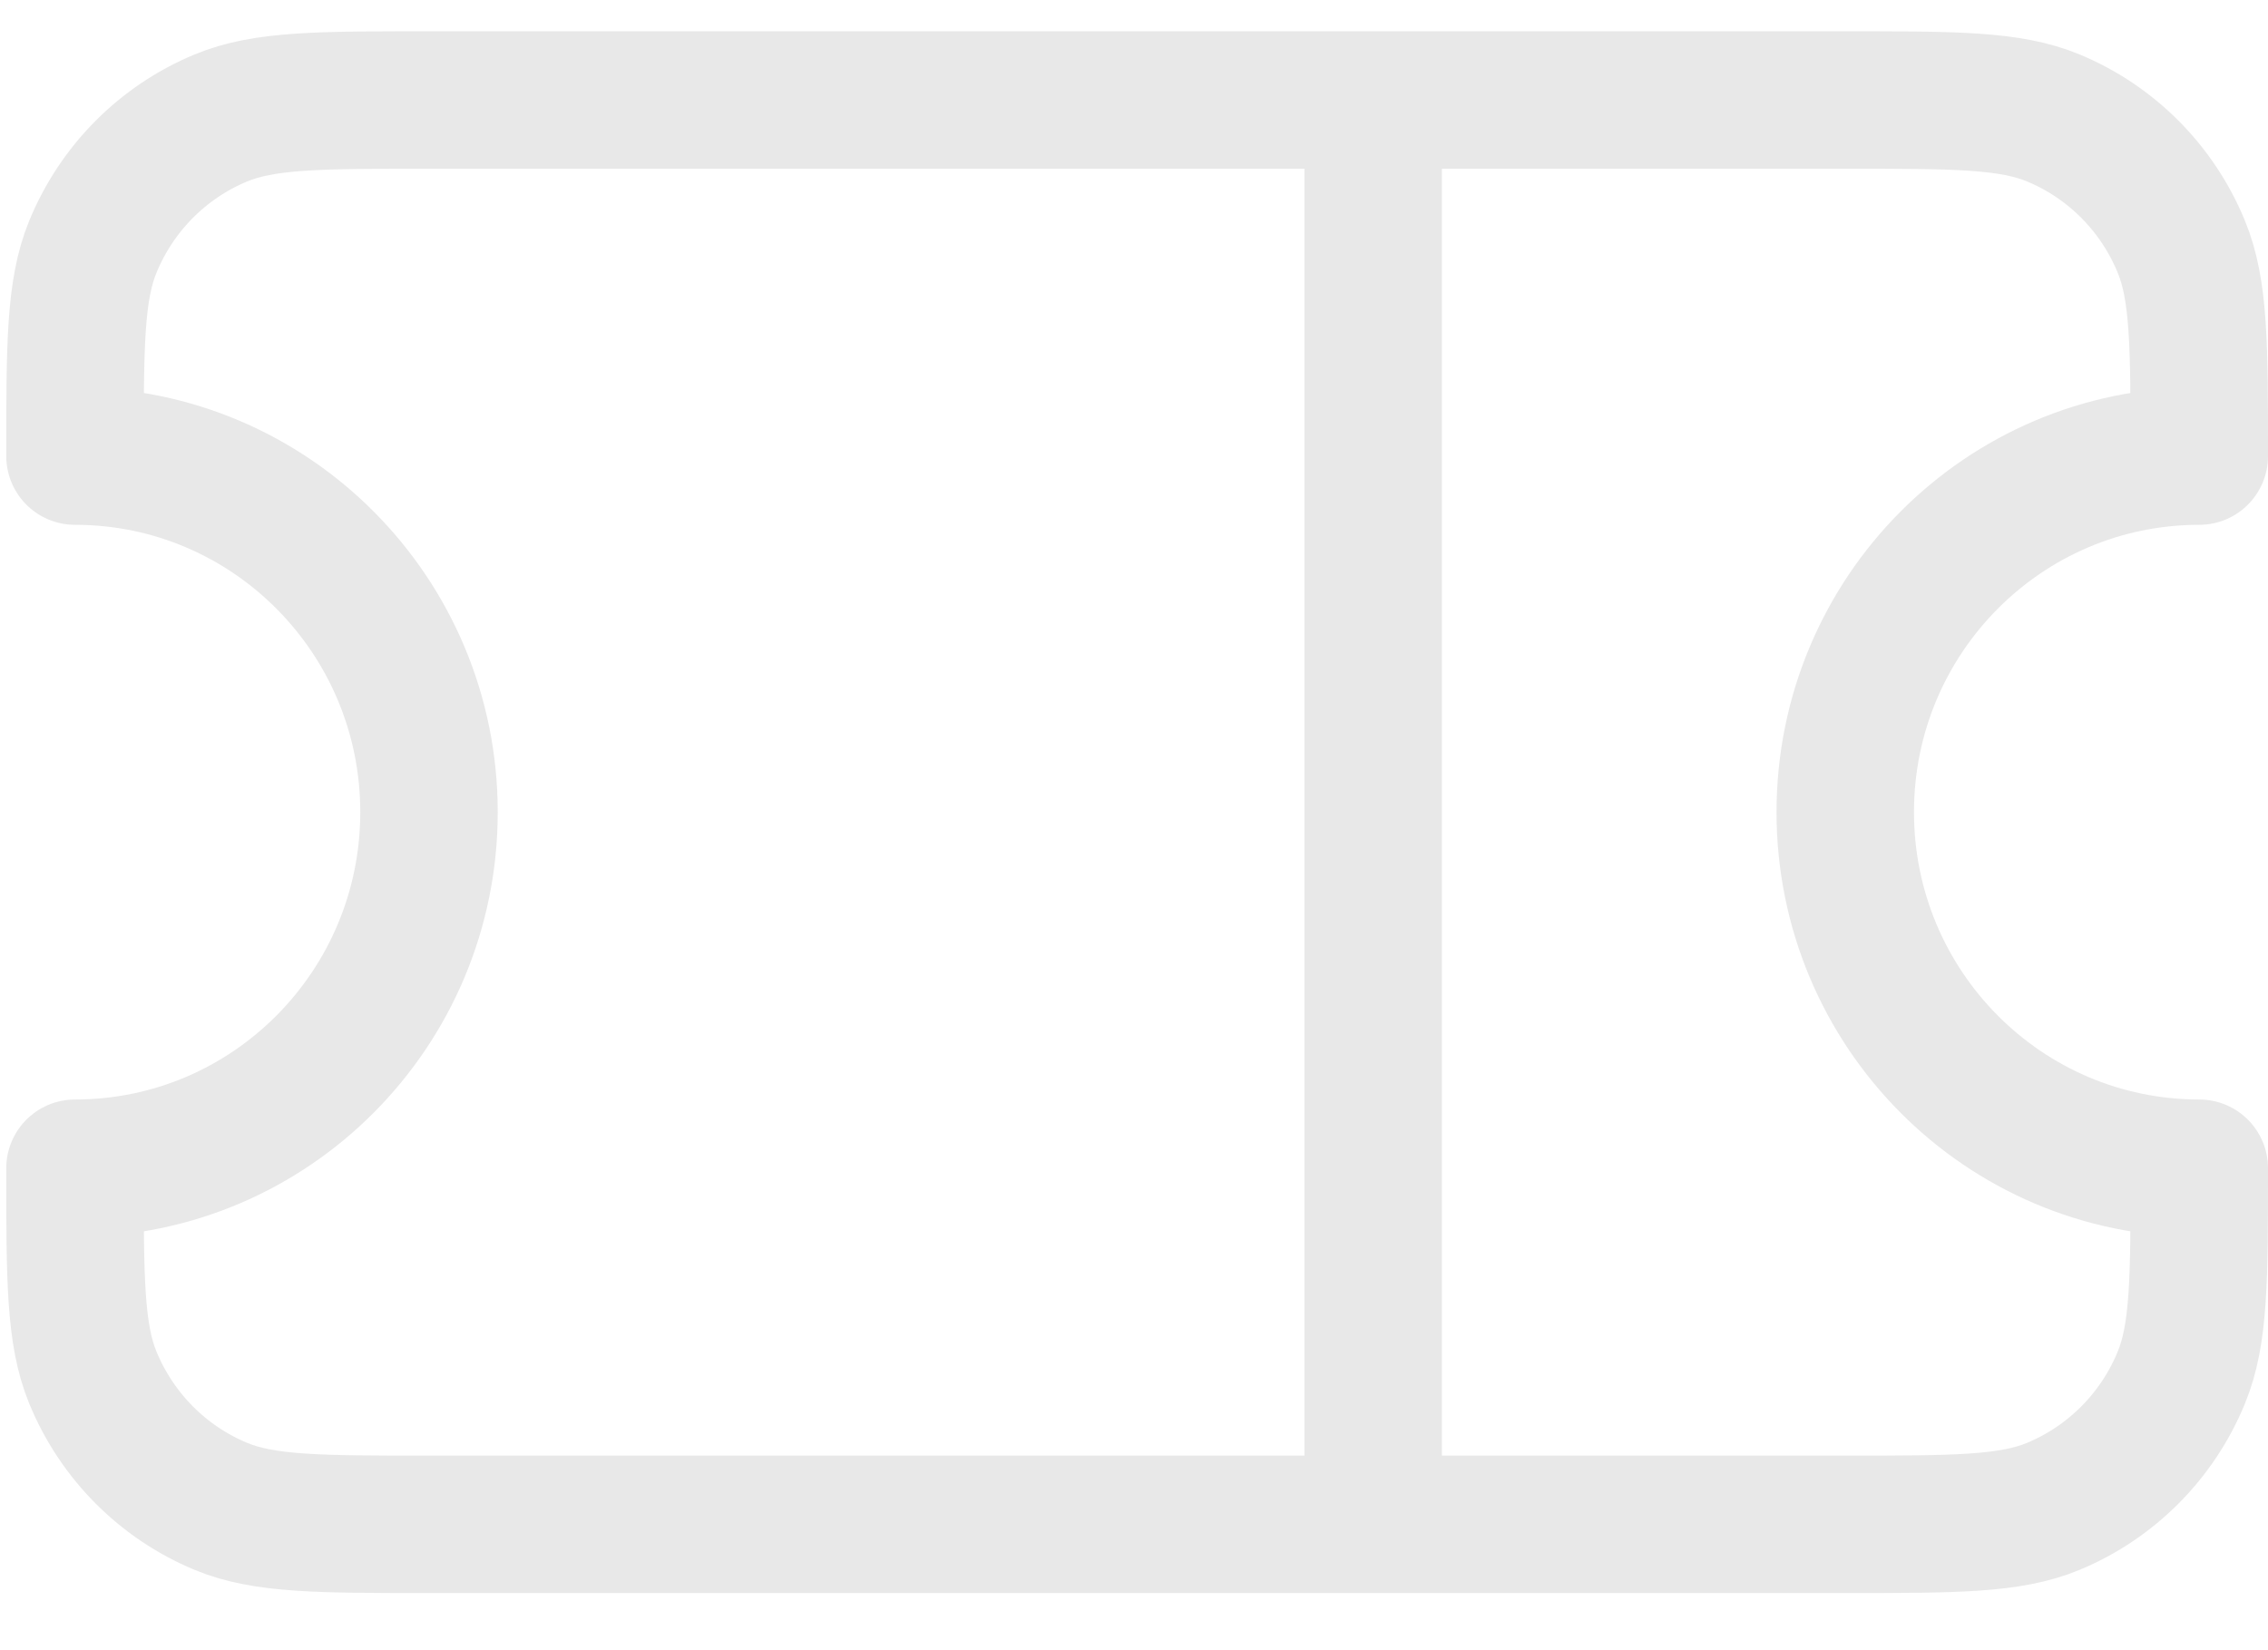
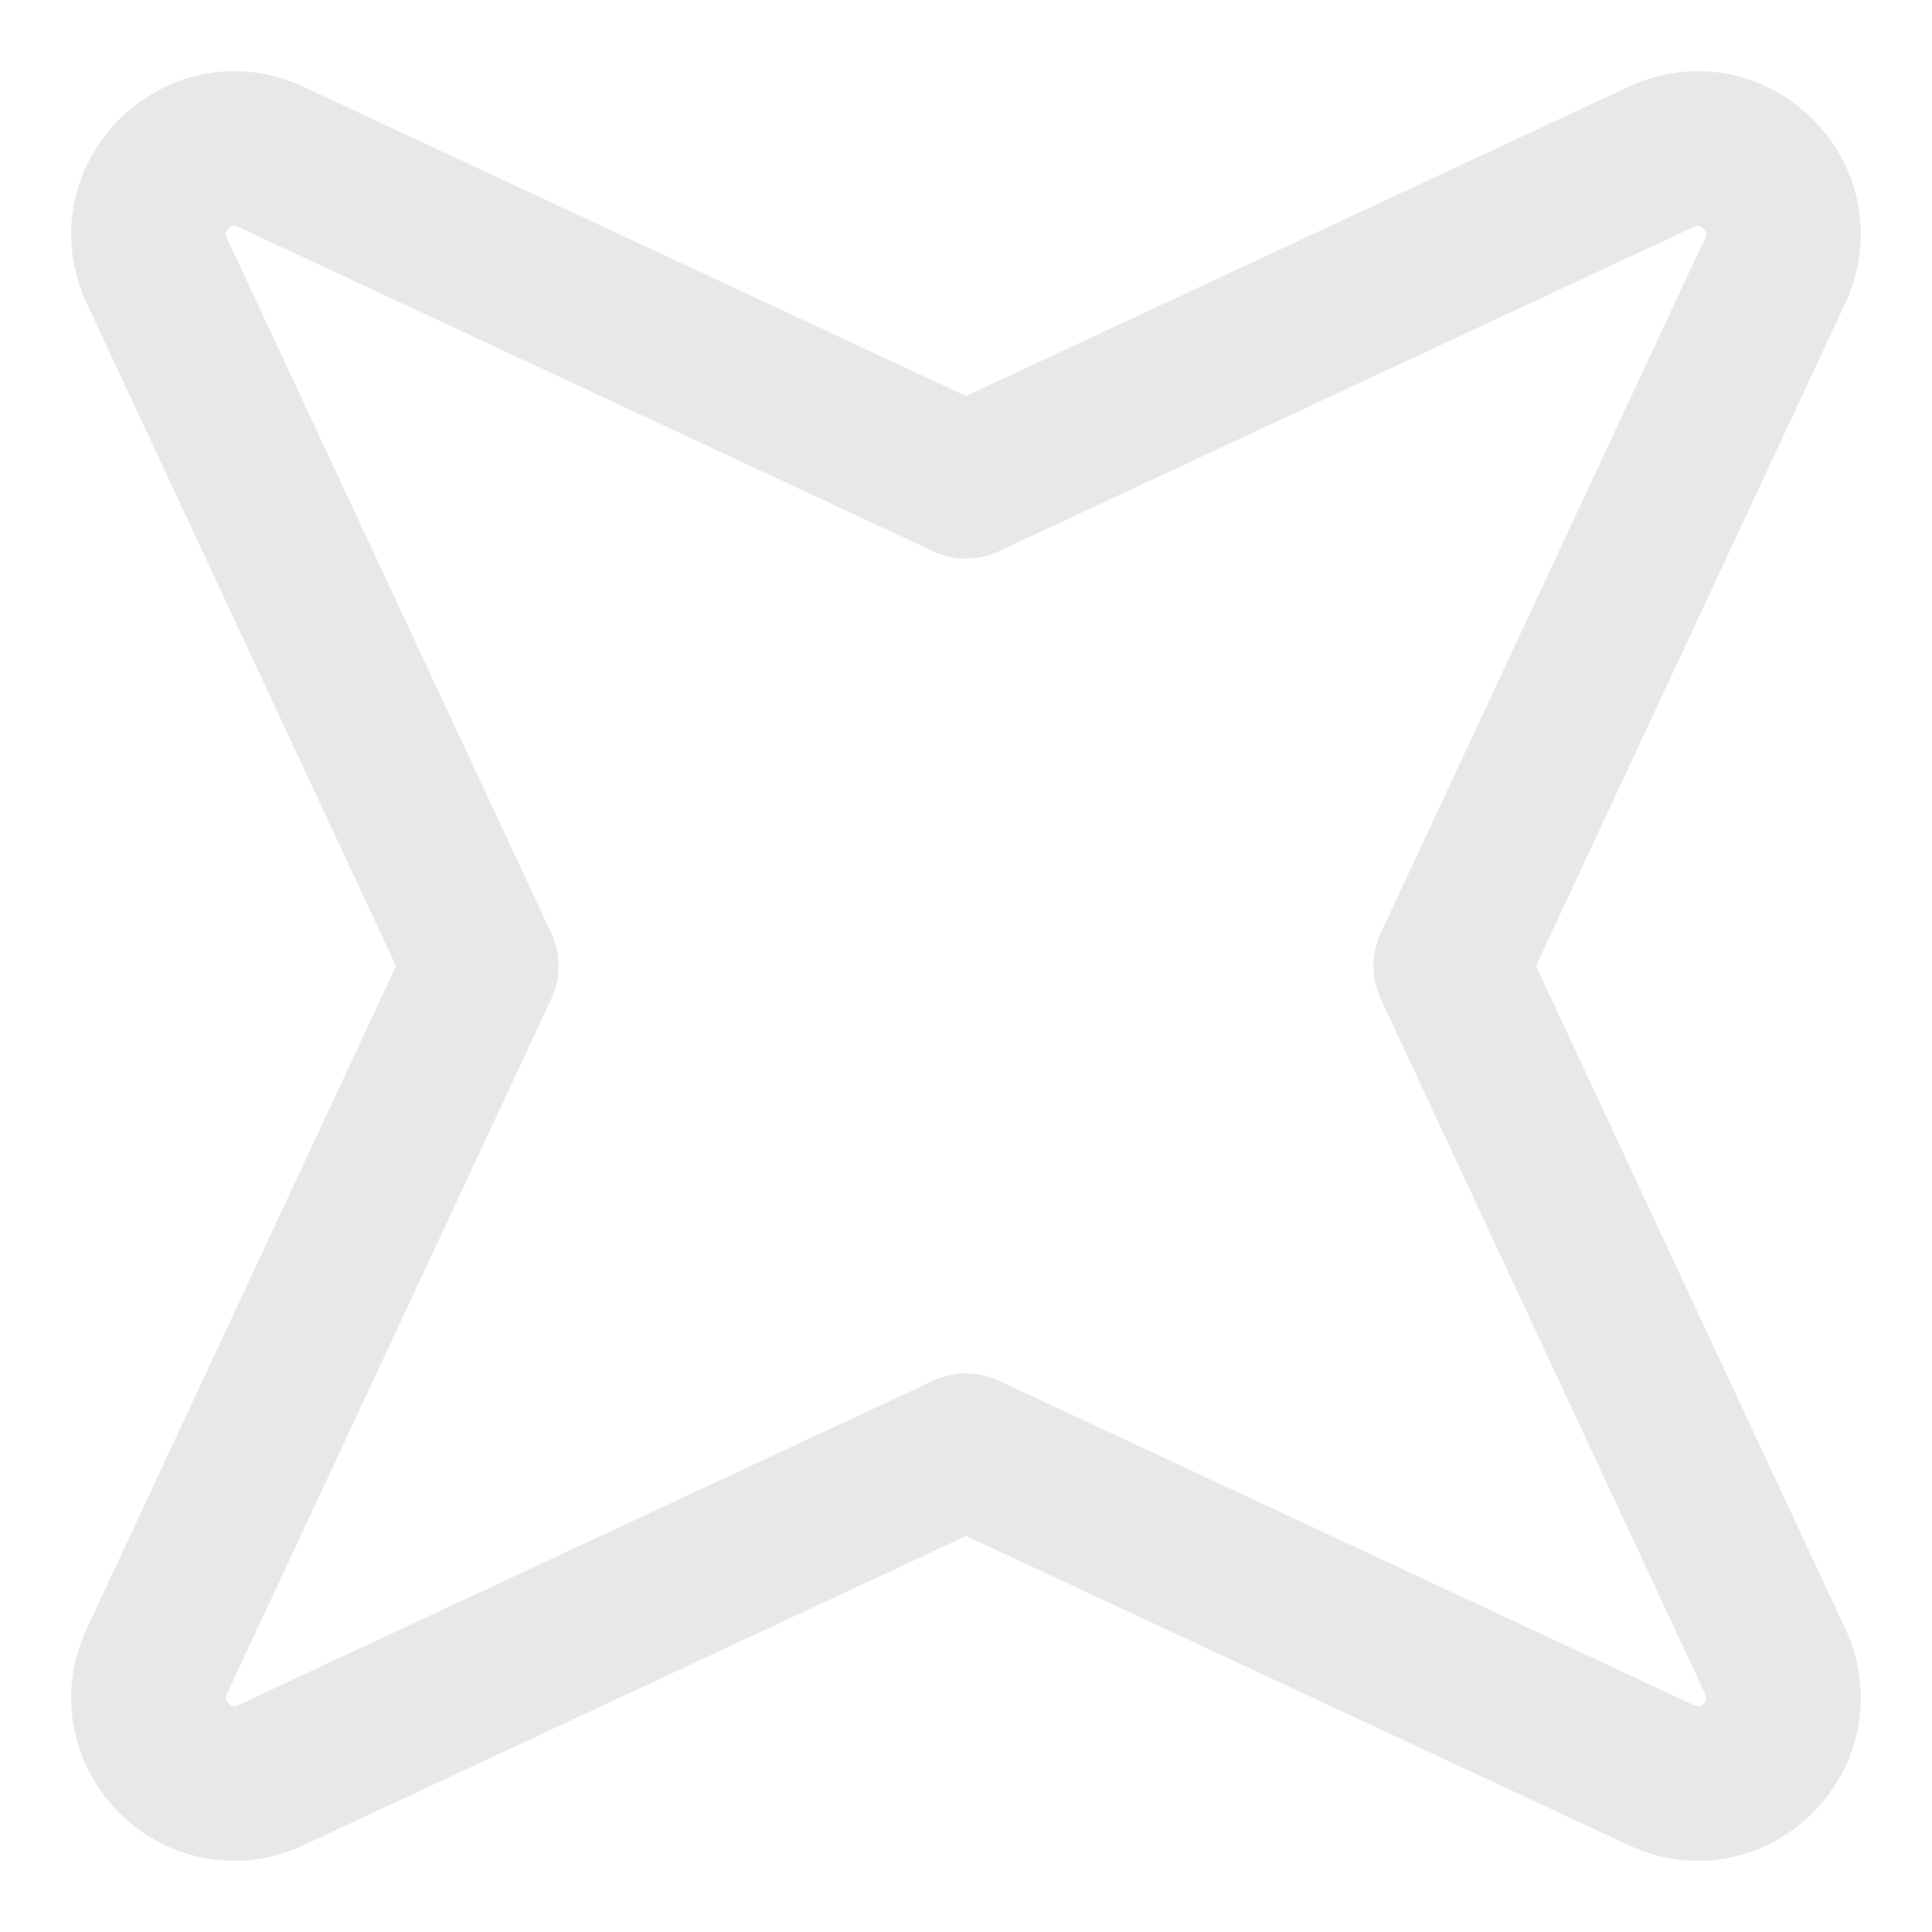
- <svg xmlns="http://www.w3.org/2000/svg" width="33" height="24" viewBox="0 0 33 24" fill="none">
-   <path d="M19.98 1.455H6.242C4.642 1.455 3.842 1.455 3.21 1.718C2.369 2.068 1.701 2.741 1.352 3.588C1.091 4.222 1.091 5.027 1.091 6.637C3.936 6.637 6.242 8.956 6.242 11.818C6.242 14.68 3.936 17 1.091 17C1.091 18.61 1.091 19.415 1.352 20.049C1.701 20.896 2.369 21.568 3.21 21.919C3.842 22.182 4.642 22.182 6.242 22.182H19.98M19.98 1.455H26.849C28.449 1.455 29.249 1.455 29.88 1.718C30.721 2.068 31.39 2.741 31.738 3.588C32 4.222 32 5.027 32 6.637C29.155 6.637 26.849 8.956 26.849 11.818C26.849 14.68 29.155 17 32 17C32 18.61 32 19.415 31.738 20.049C31.39 20.896 30.721 21.568 29.88 21.919C29.249 22.182 28.449 22.182 26.849 22.182H19.98M19.98 1.455V22.182" stroke="#E8E8E8" stroke-width="2" stroke-linecap="round" stroke-linejoin="round" />
+ <svg xmlns="http://www.w3.org/2000/svg" width="25" height="25" viewBox="0 0 25 25" fill="none">
+   <path d="M3.503 2.029L12.5 6.228L21.497 2.029C22.435 1.591 23.409 2.565 22.971 3.503L18.772 12.5L22.971 21.497C23.409 22.436 22.436 23.409 21.497 22.971L12.5 18.772L3.503 22.971C2.565 23.409 1.591 22.436 2.029 21.497L6.228 12.5L2.029 3.503C1.591 2.565 2.565 1.591 3.503 2.029Z" stroke="#E8E8E8" stroke-width="2" stroke-linecap="round" stroke-linejoin="round" />
</svg>
